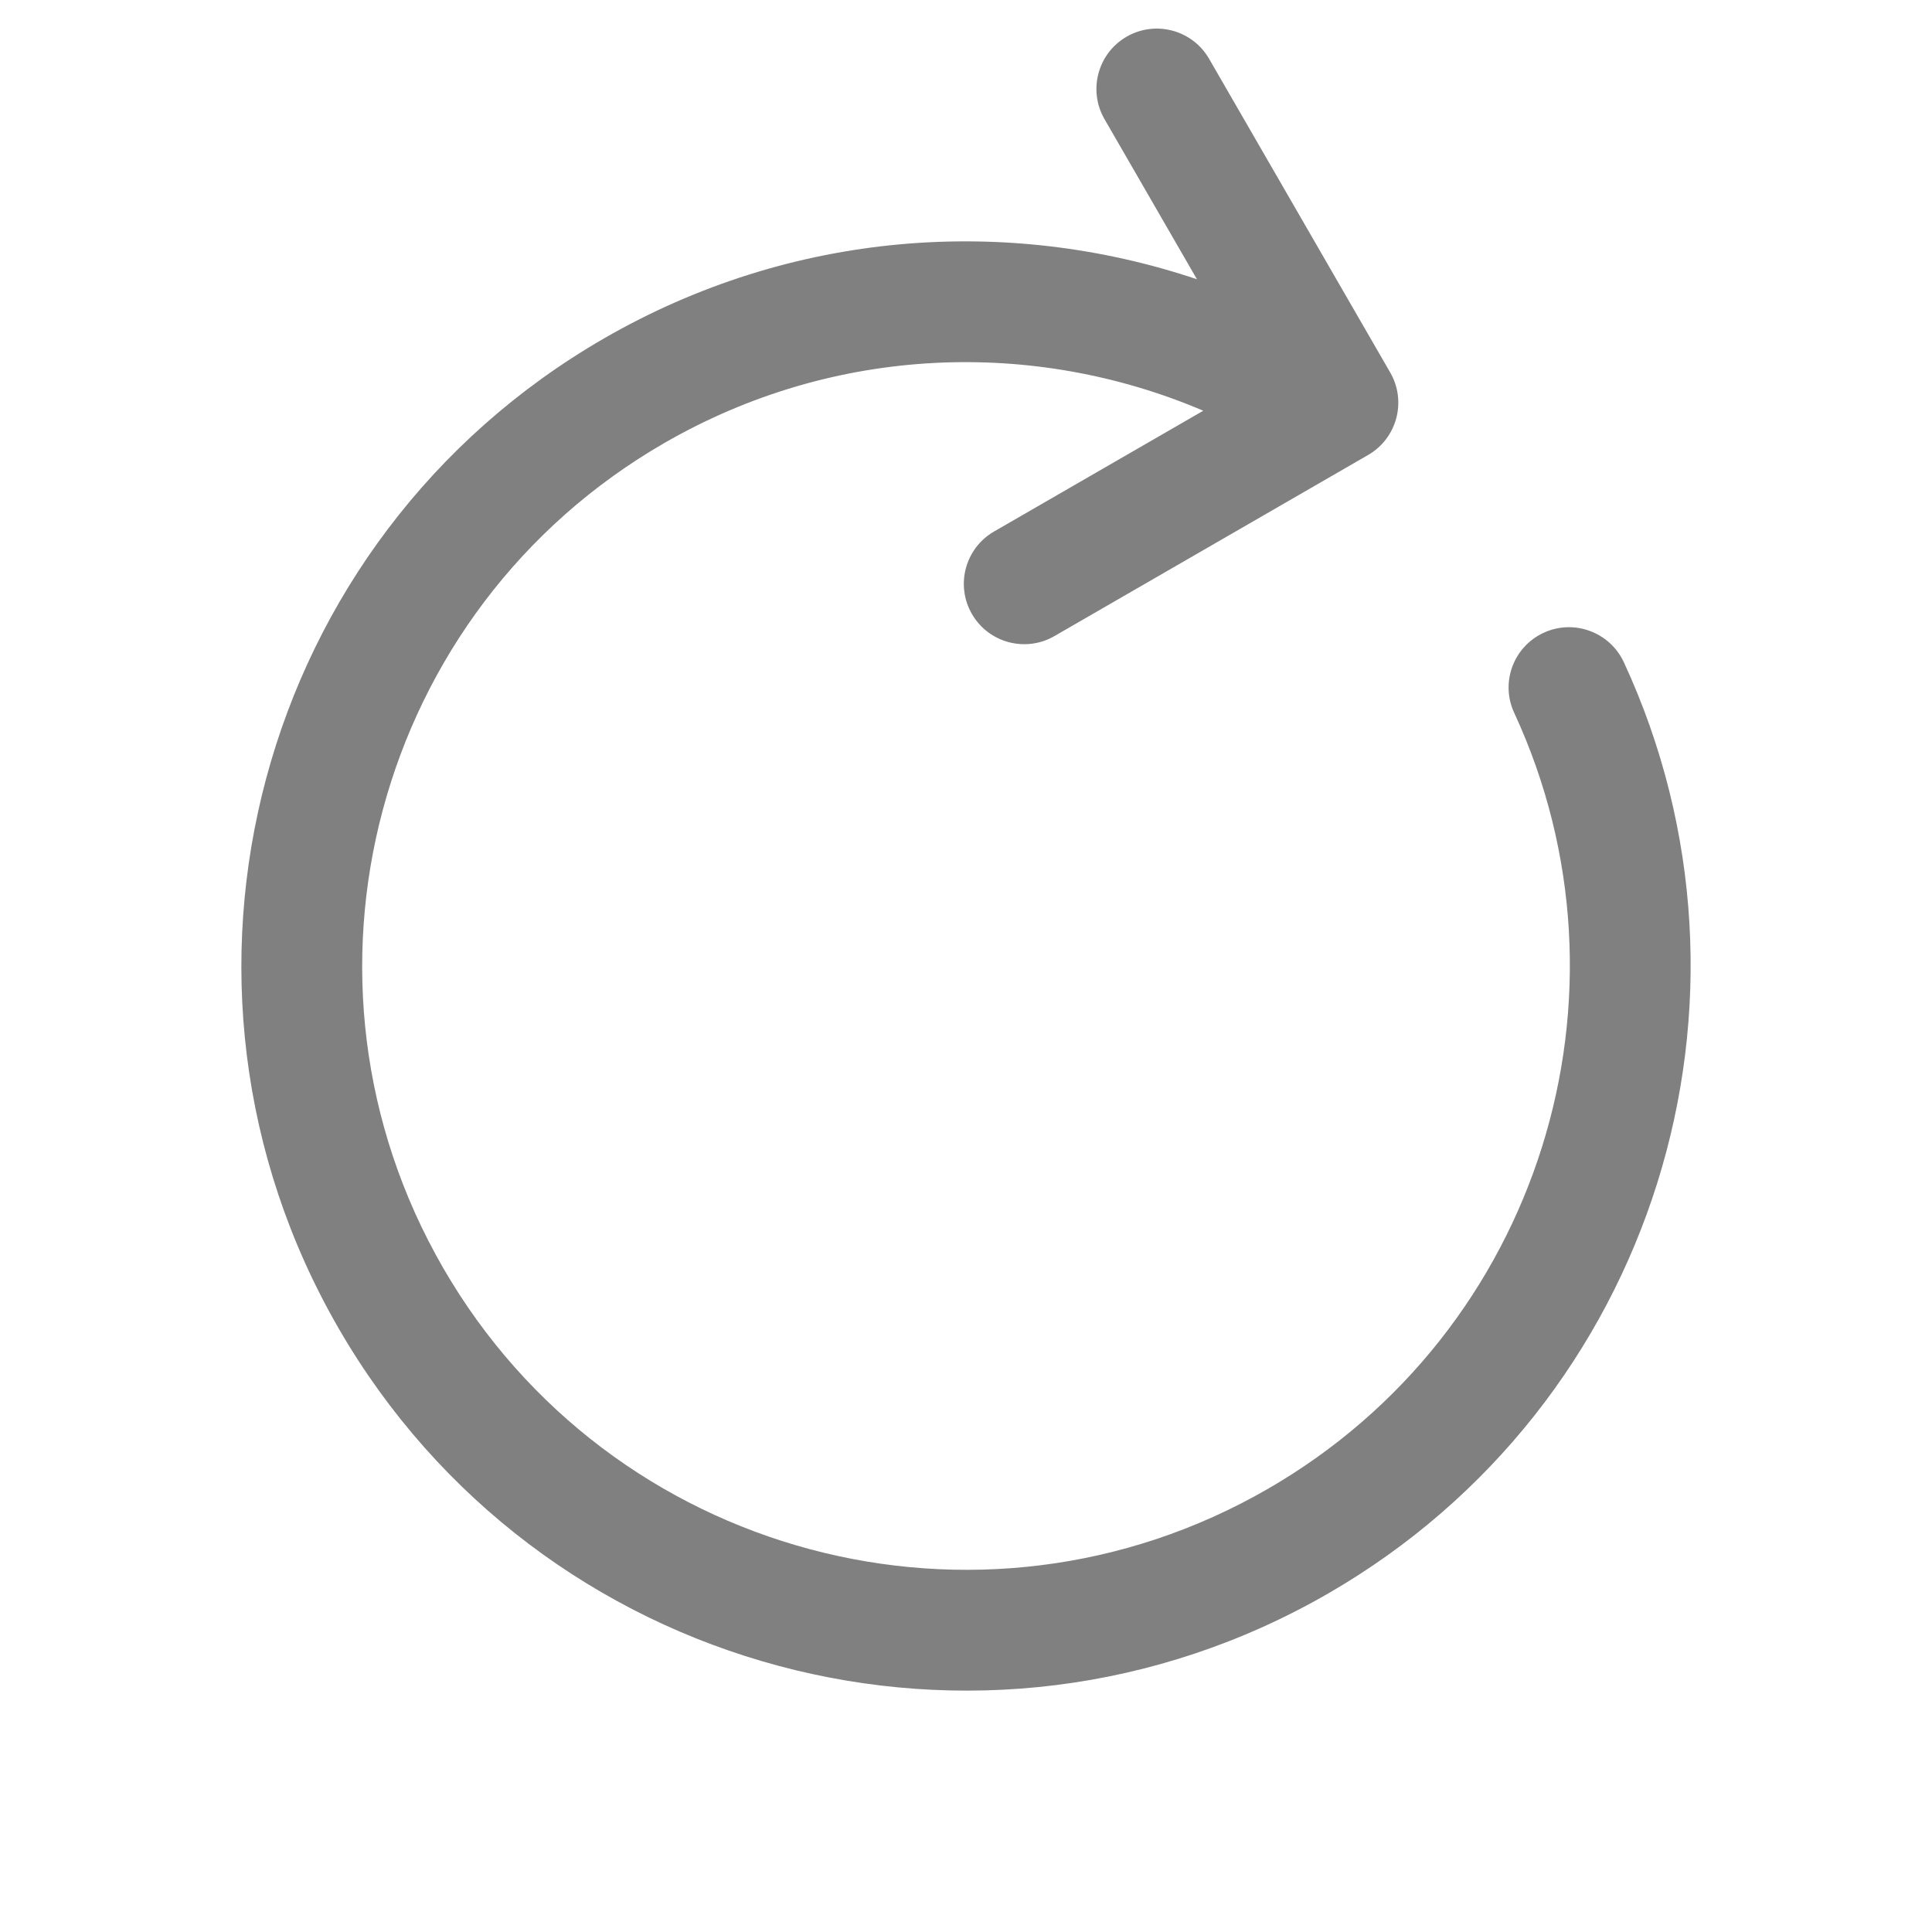
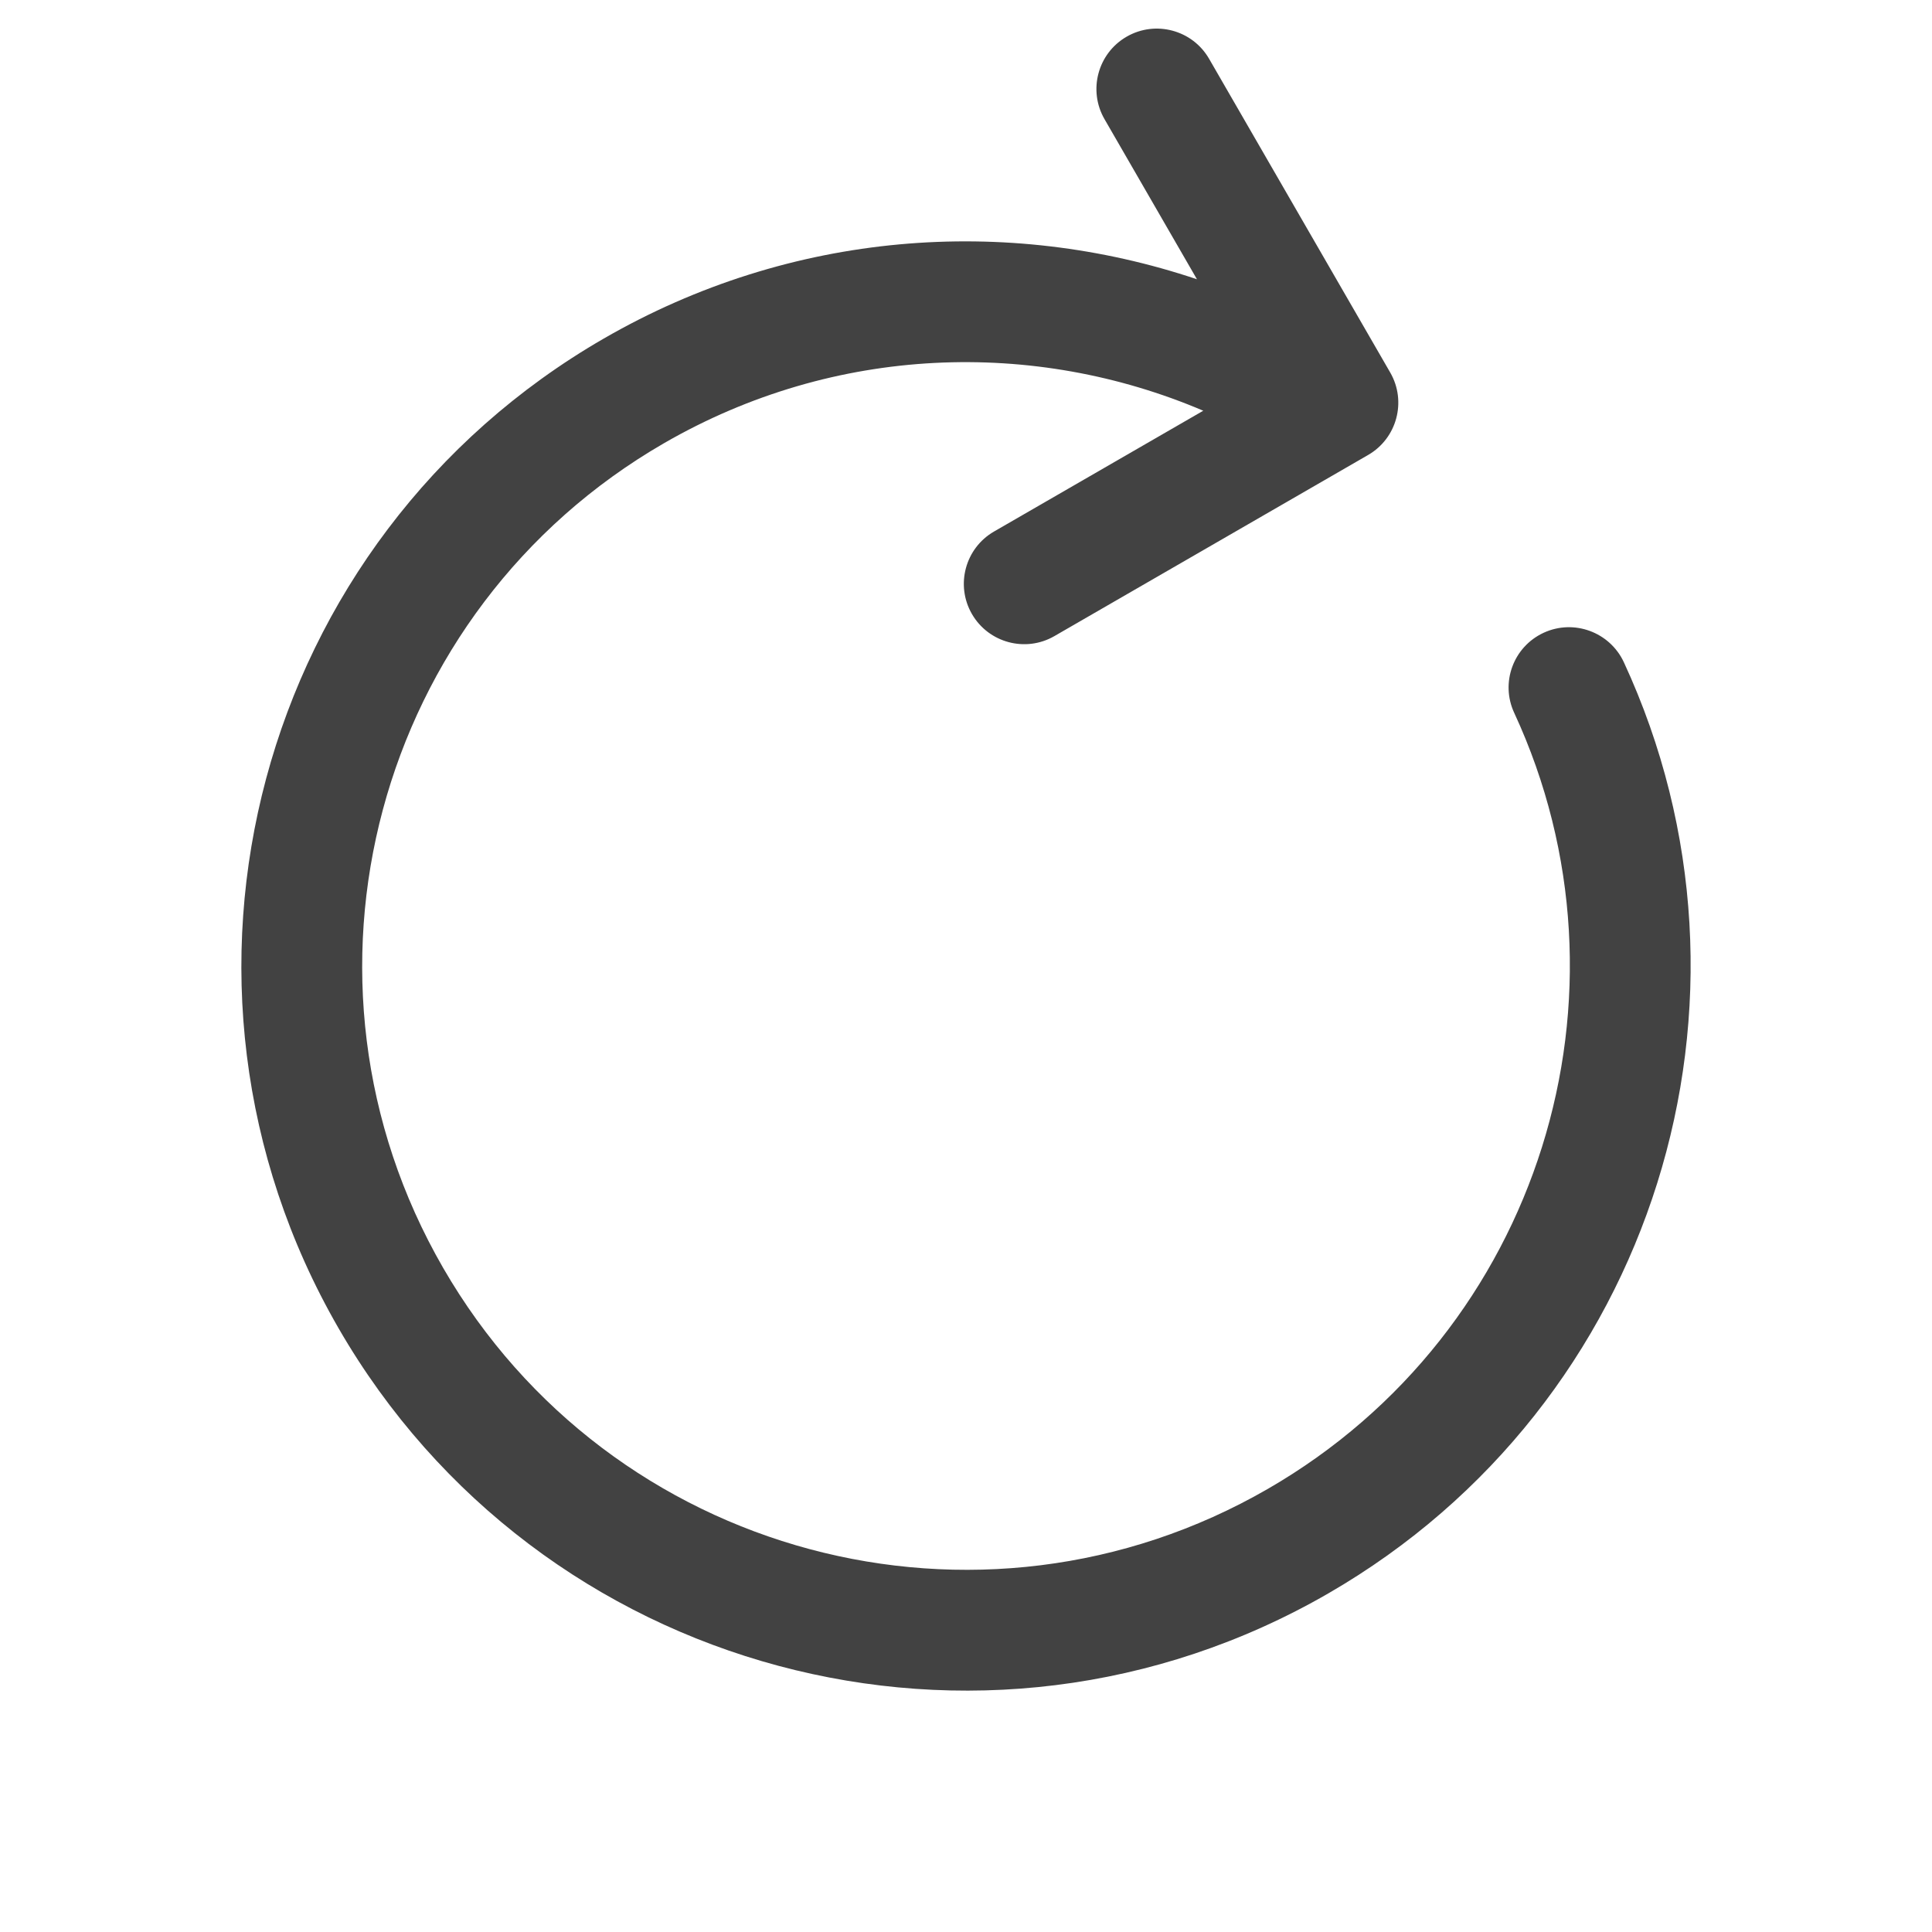
<svg xmlns="http://www.w3.org/2000/svg" width="16" height="16" viewBox="0 0 16 16">
-   <path d="M3 8C3 5.239 5.239 3 8 3C9.635 3 11.088 3.785 12.001 5H10C9.724 5 9.5 5.224 9.5 5.5C9.5 5.776 9.724 6 10 6H12.89C12.897 6 12.904 6 12.911 6H13C13.276 6 13.5 5.776 13.5 5.5V2.5C13.5 2.224 13.276 2 13 2C12.724 2 12.5 2.224 12.5 2.5V4.031C11.401 2.786 9.793 2 8 2C4.686 2 2 4.686 2 8C2 11.314 4.686 14 8 14C11.13 14 13.7 11.604 13.976 8.545C14 8.27 13.797 8.027 13.523 8.002C13.247 7.977 13.004 8.18 12.98 8.455C12.75 11.003 10.608 13 8 13C5.239 13 3 10.761 3 8Z" fill="#808080" transform="rotate(-30 8 8)" />
+   <path d="M3 8C3 5.239 5.239 3 8 3C9.635 3 11.088 3.785 12.001 5H10C9.724 5 9.5 5.224 9.5 5.5C9.5 5.776 9.724 6 10 6H12.89C12.897 6 12.904 6 12.911 6H13C13.276 6 13.5 5.776 13.5 5.5V2.5C13.5 2.224 13.276 2 13 2C12.724 2 12.5 2.224 12.5 2.5V4.031C11.401 2.786 9.793 2 8 2C4.686 2 2 4.686 2 8C2 11.314 4.686 14 8 14C11.13 14 13.7 11.604 13.976 8.545C14 8.27 13.797 8.027 13.523 8.002C13.247 7.977 13.004 8.18 12.98 8.455C12.75 11.003 10.608 13 8 13C5.239 13 3 10.761 3 8Z" fill="#424242" transform="rotate(-30 8 8)" />
</svg>
